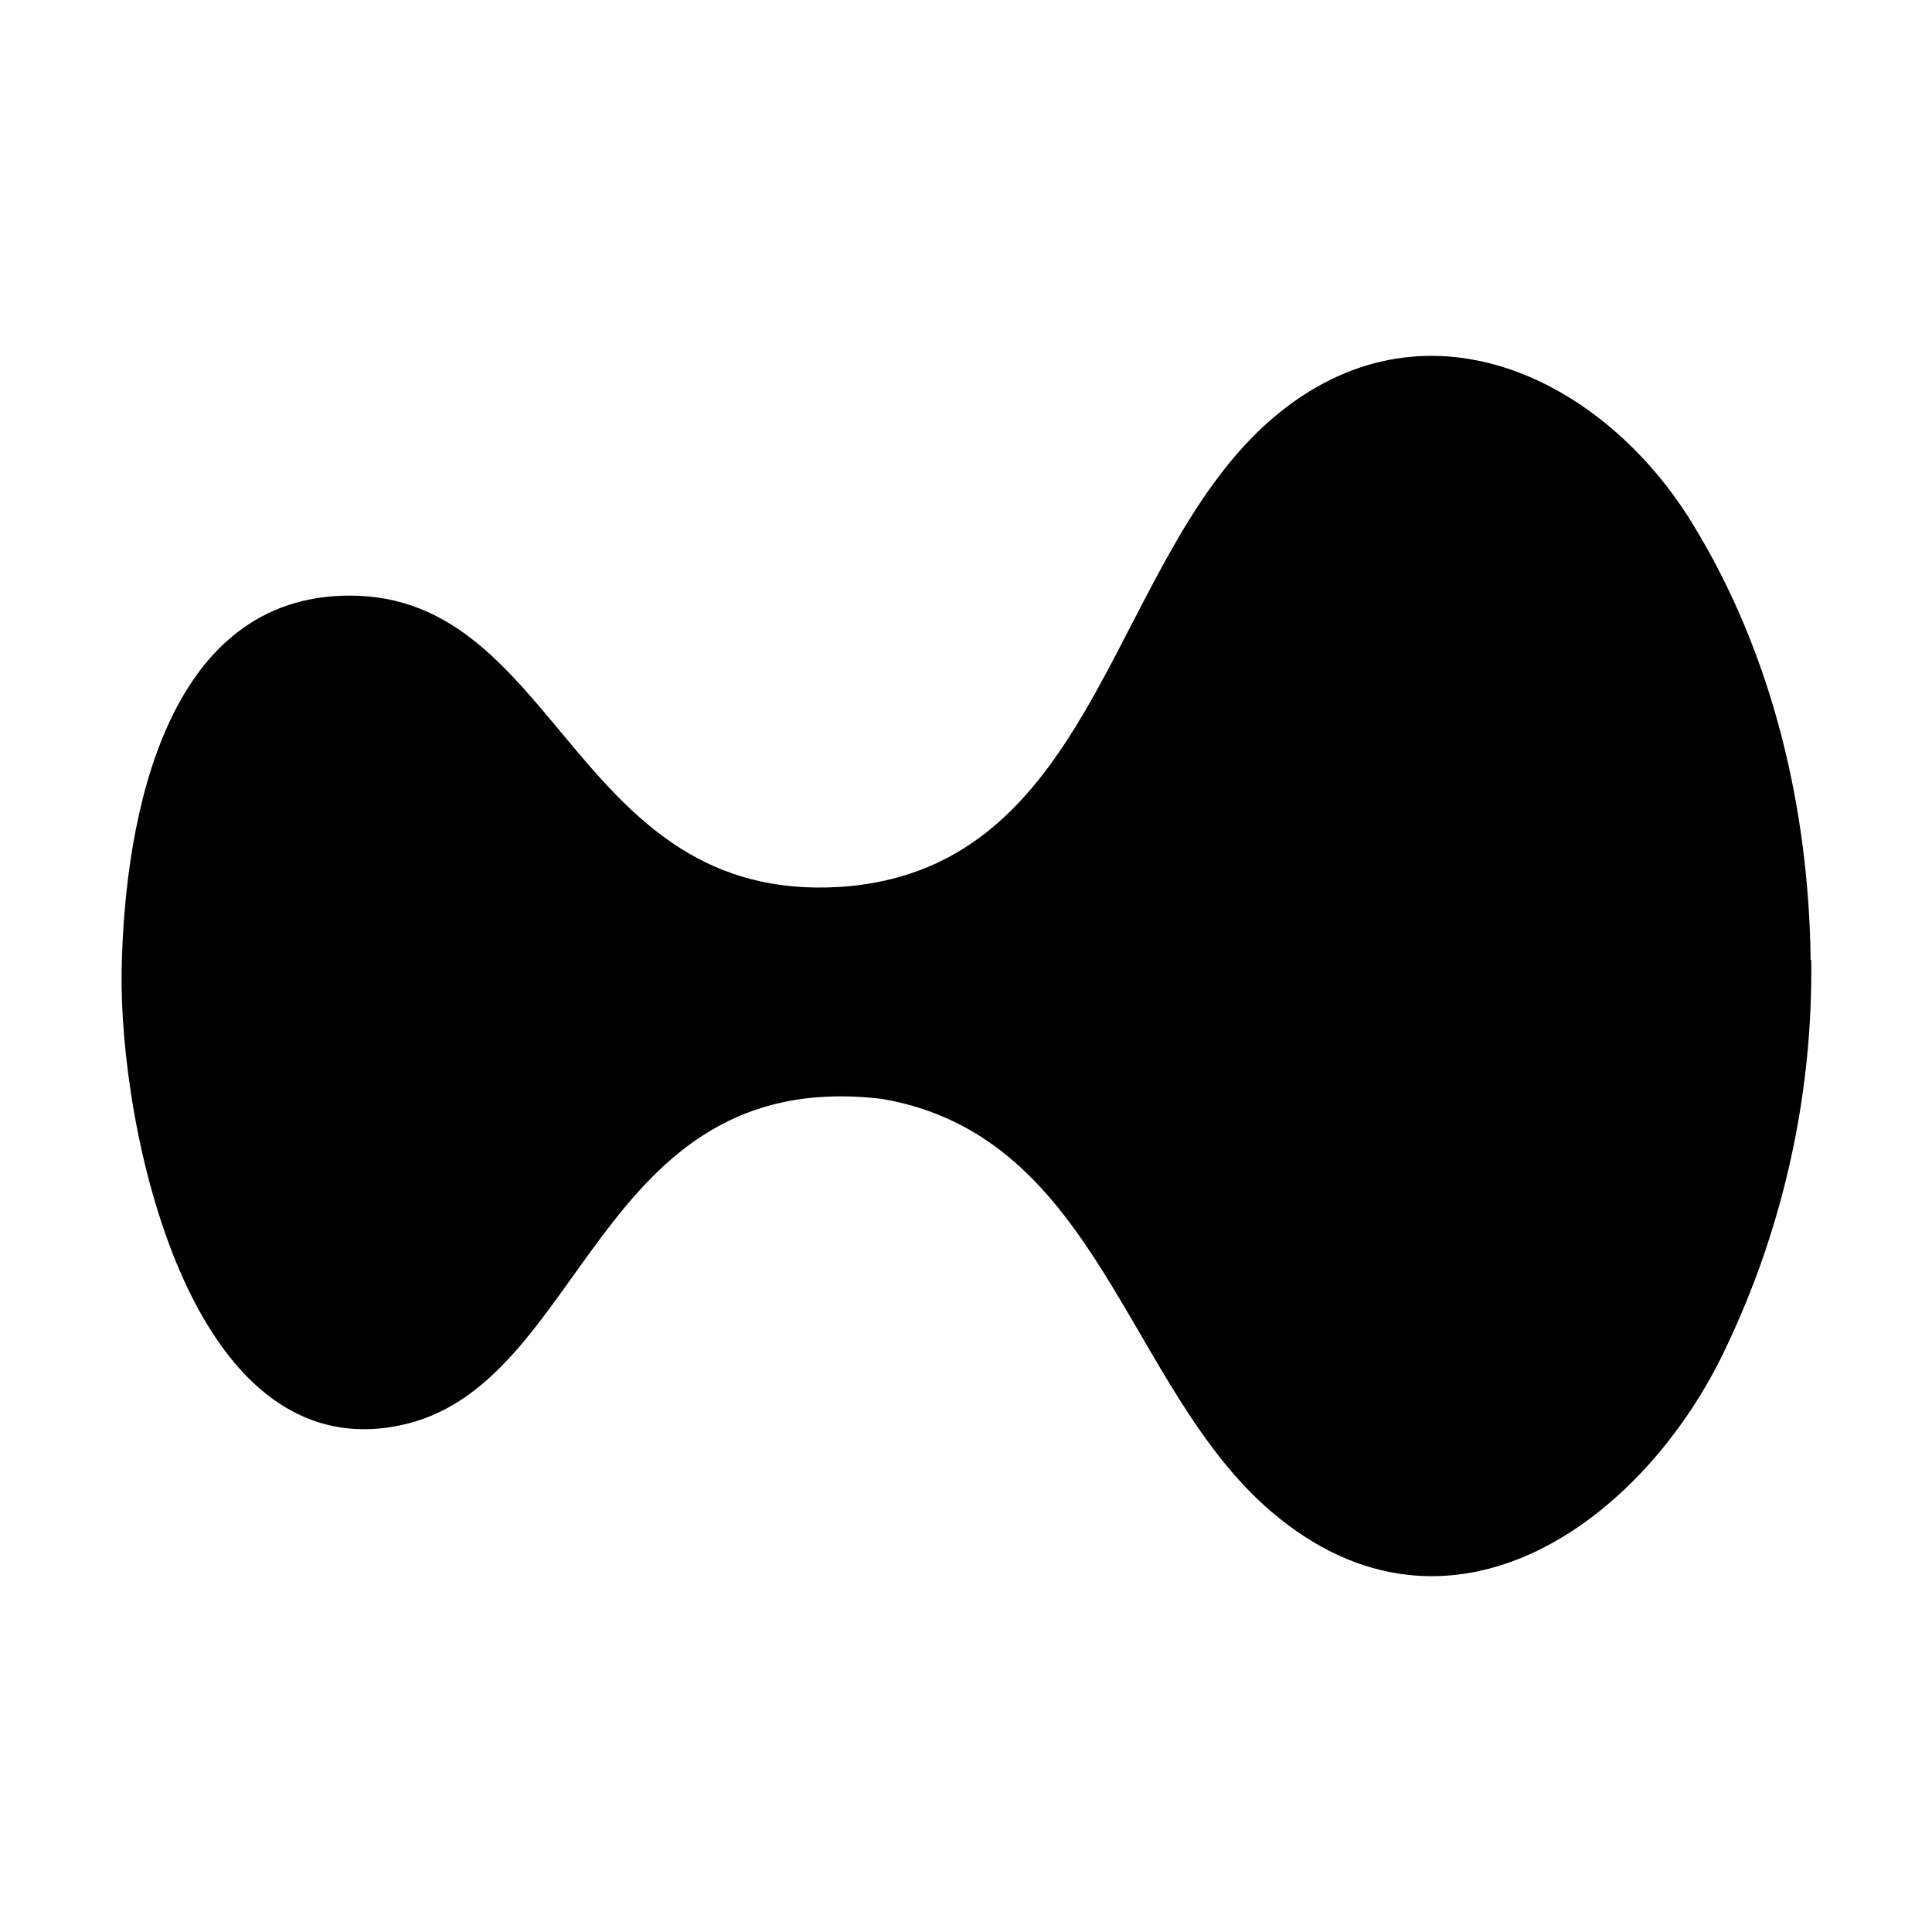
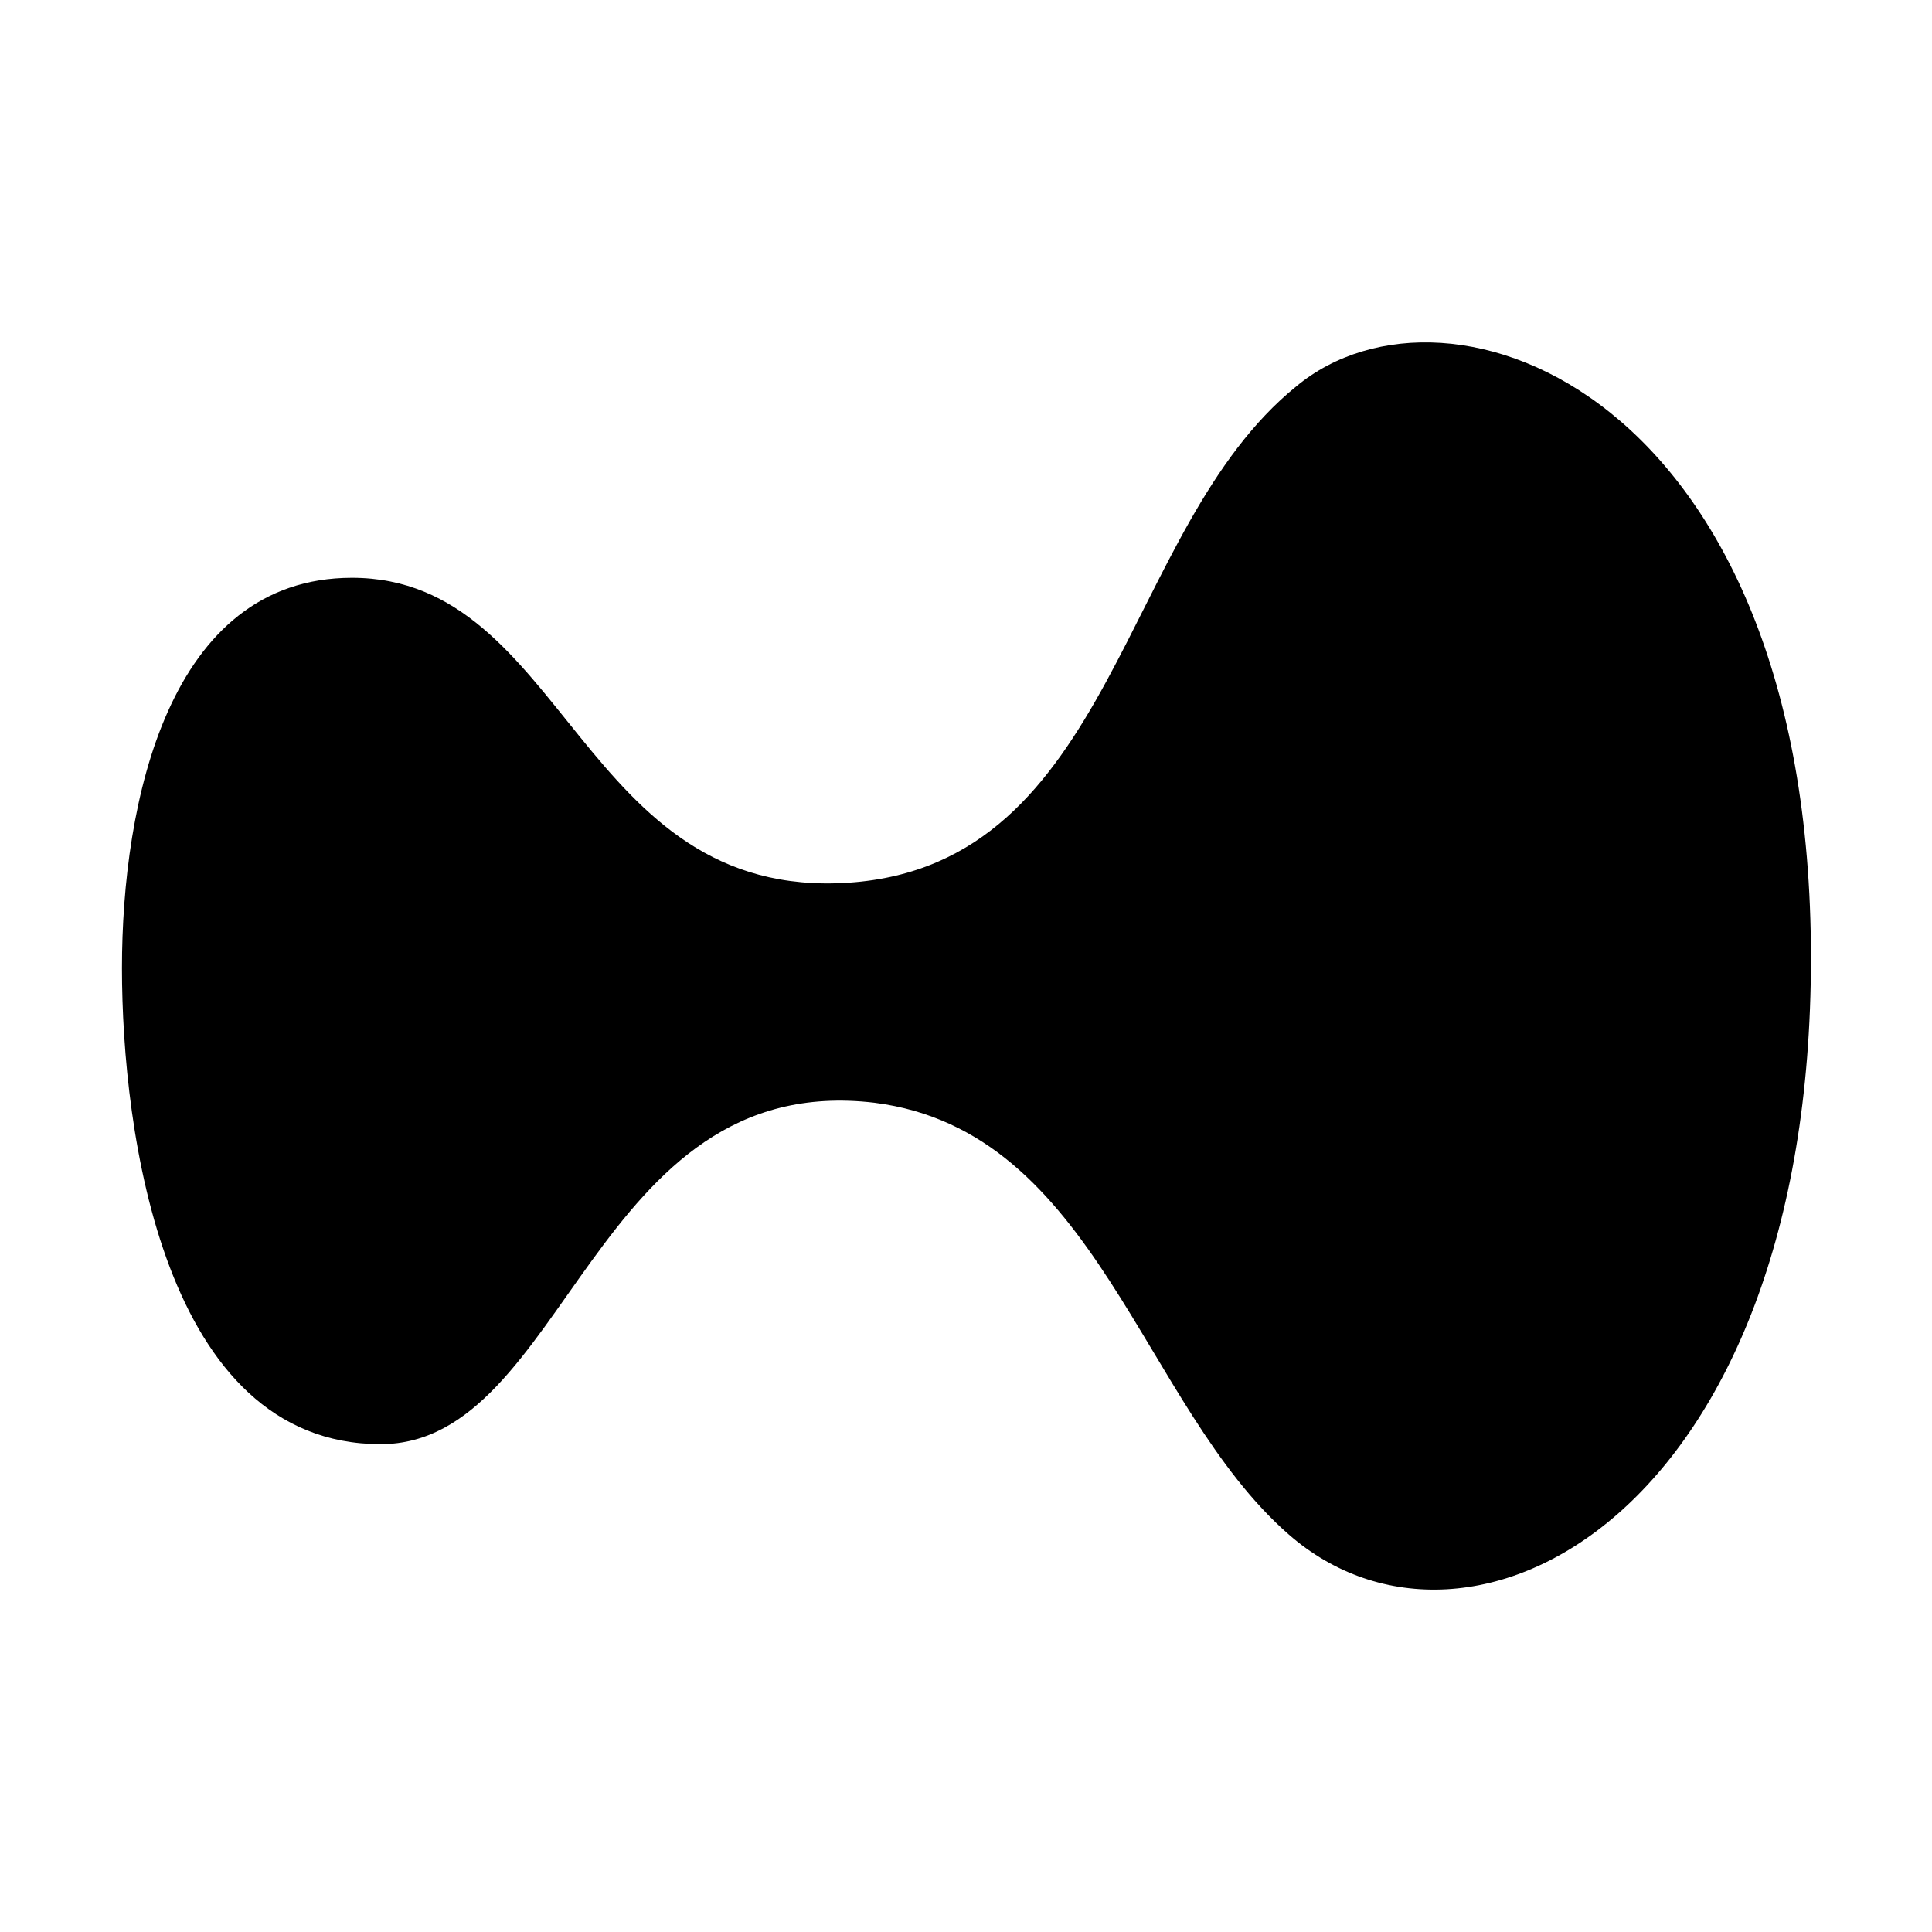
<svg xmlns="http://www.w3.org/2000/svg" fill="currentColor" viewBox="0 0 64 64">
-   <path d="M60 31.8a29 29 0 0 1-2.8 12.79c-2.7 5.8-9.17 10.53-15.08 5.49-4.82-4.11-5.7-12.46-12.92-13.68-9.55-1.12-9.78 9.62-16.01 10.83-6.96 1.37-9.26-9.97-9.16-15.12s1.51-12.38 7.56-12.38c6.95 0 7.41 10.2 16.24 9.65 8.73-.58 8.89-11.2 14.6-15.75 4.93-3.93 10.72-1.04 13.62 3.69 2.69 4.37 3.87 9.5 3.93 14.48z" />
+   <path d="M59.99 31.73c0 18.42-11.31 24.34-17.3 19.1-4.9-4.28-6.35-13.36-13.72-14.3-9.34-1.11-10.2 11.31-16.36 11.31-7.2 0-8.57-10.37-8.57-15.77 0-5.48 1.54-12.93 7.62-12.93 7.12 0 7.54 10.7 16.46 10.1 8.82-.6 9-11.73 14.82-16.44 5.05-4.2 17.05.25 17.05 18.93" />
</svg>
